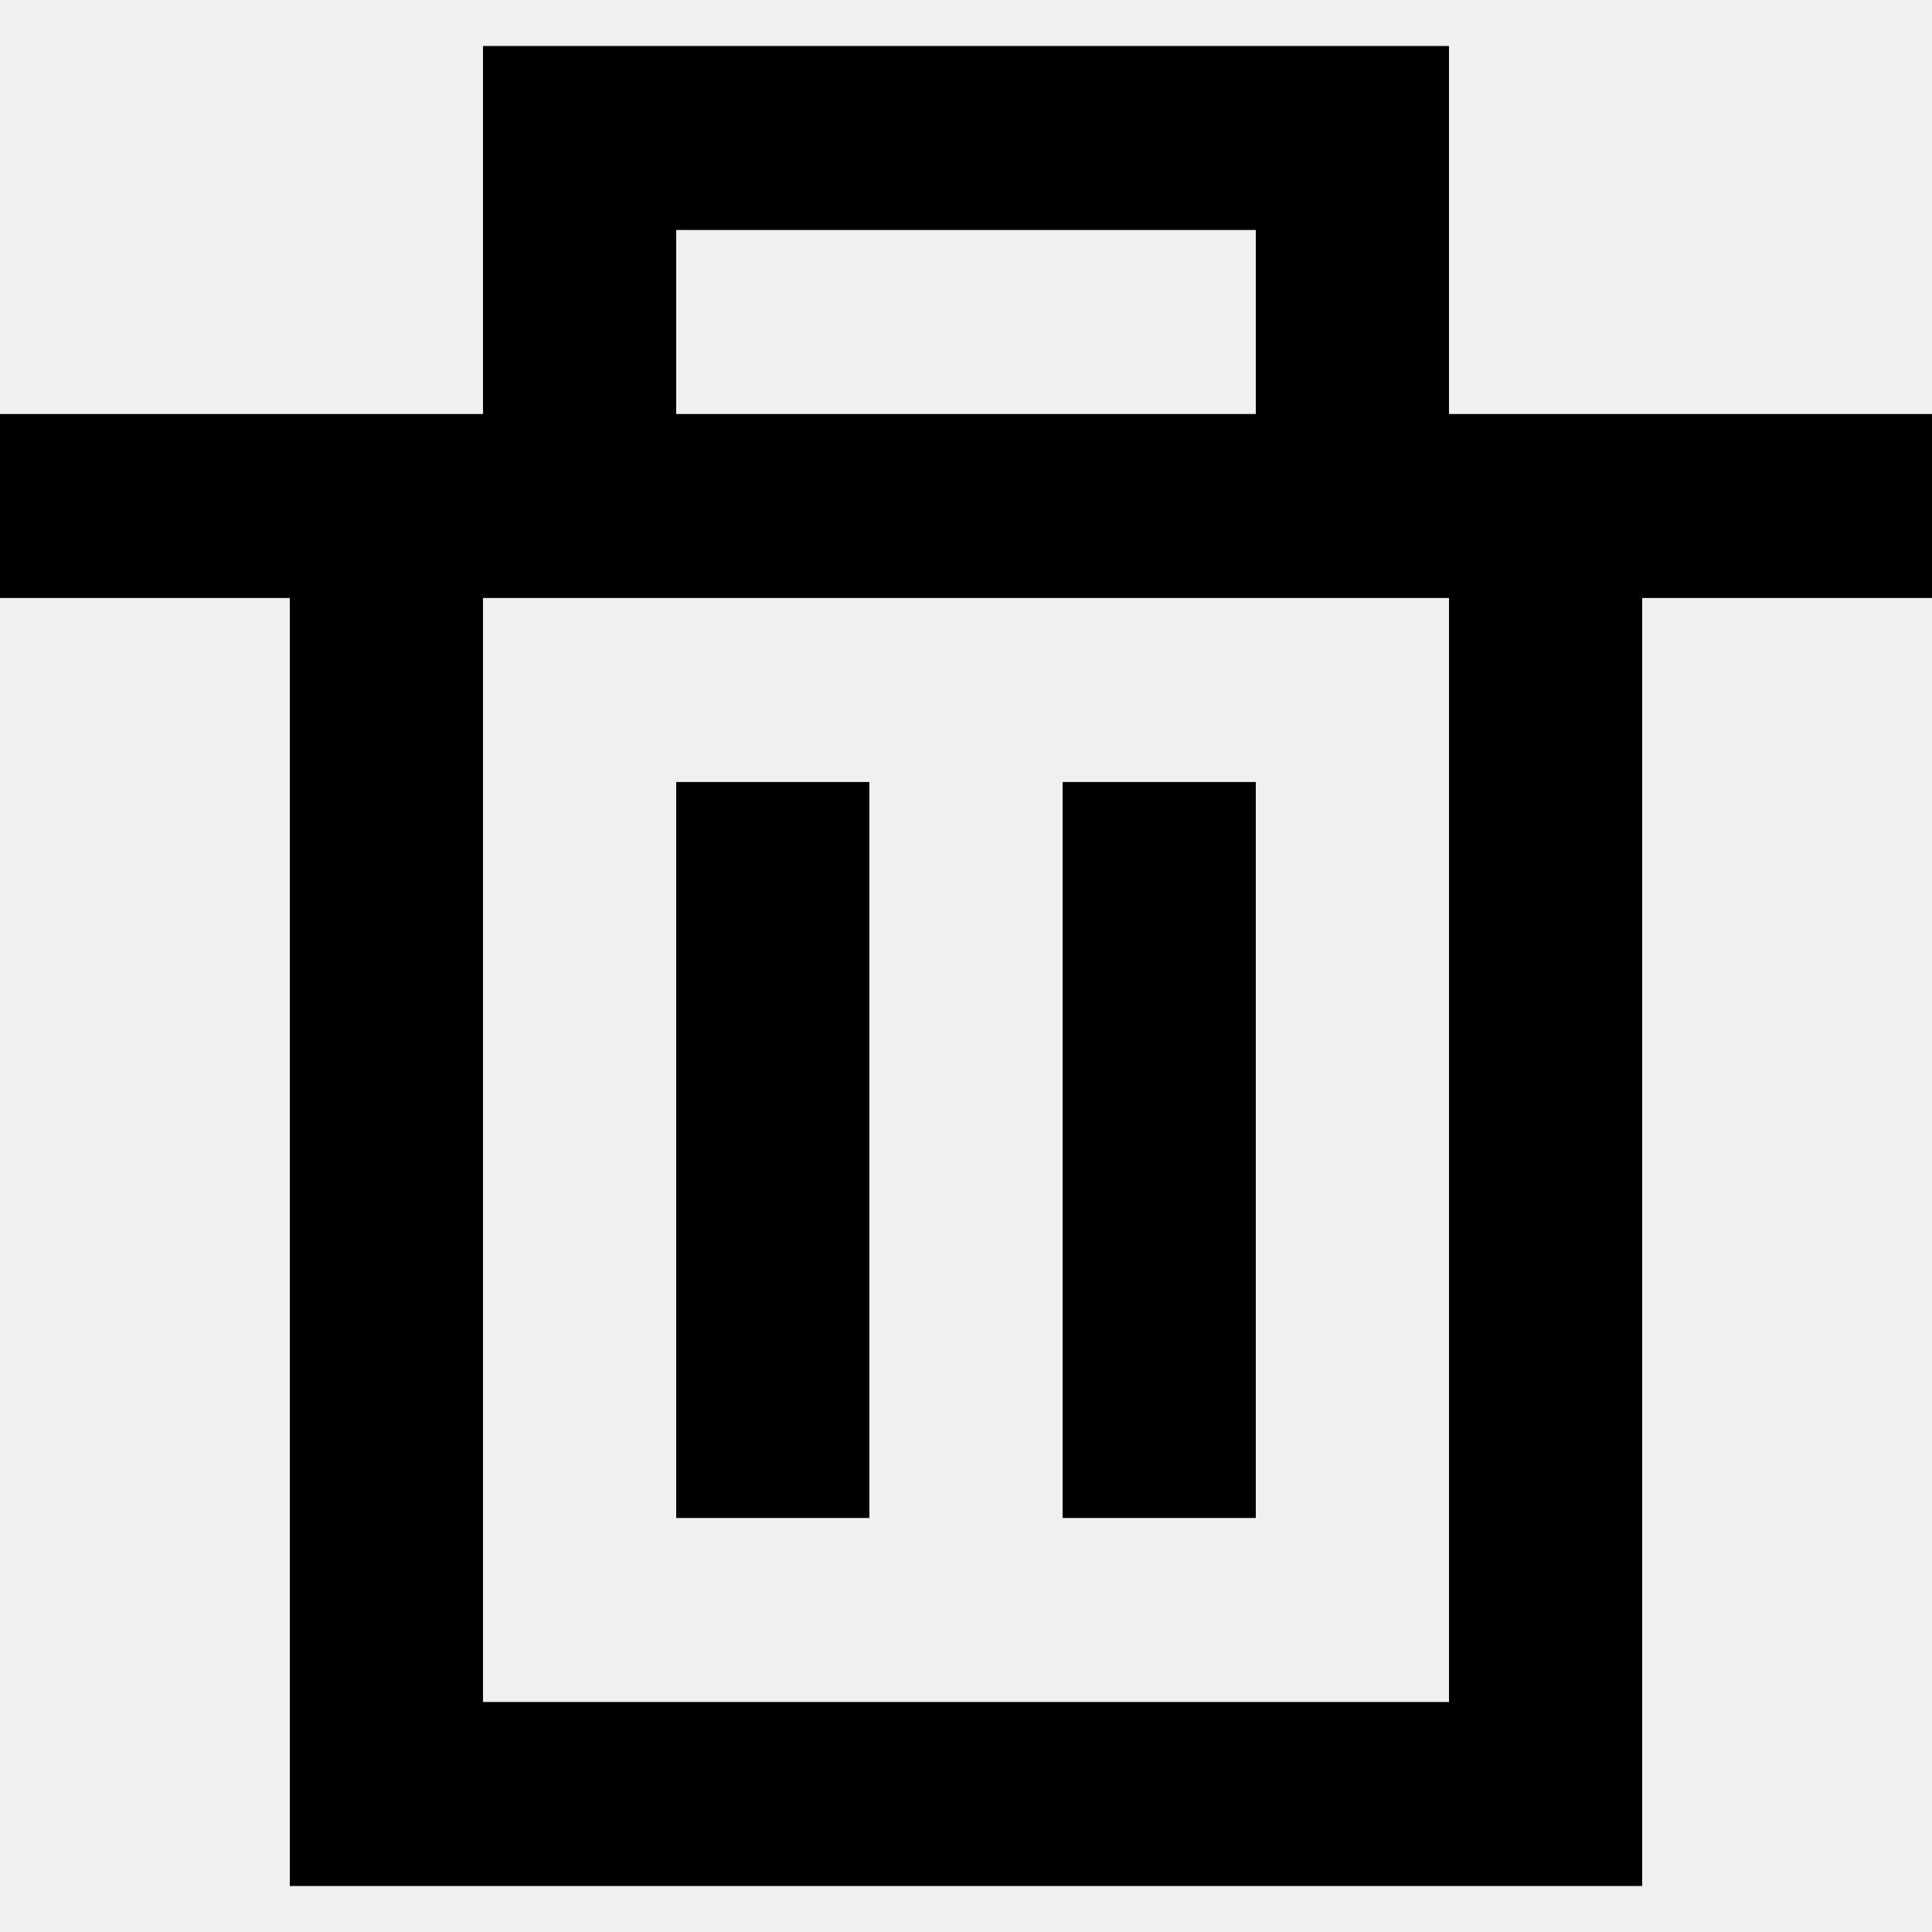
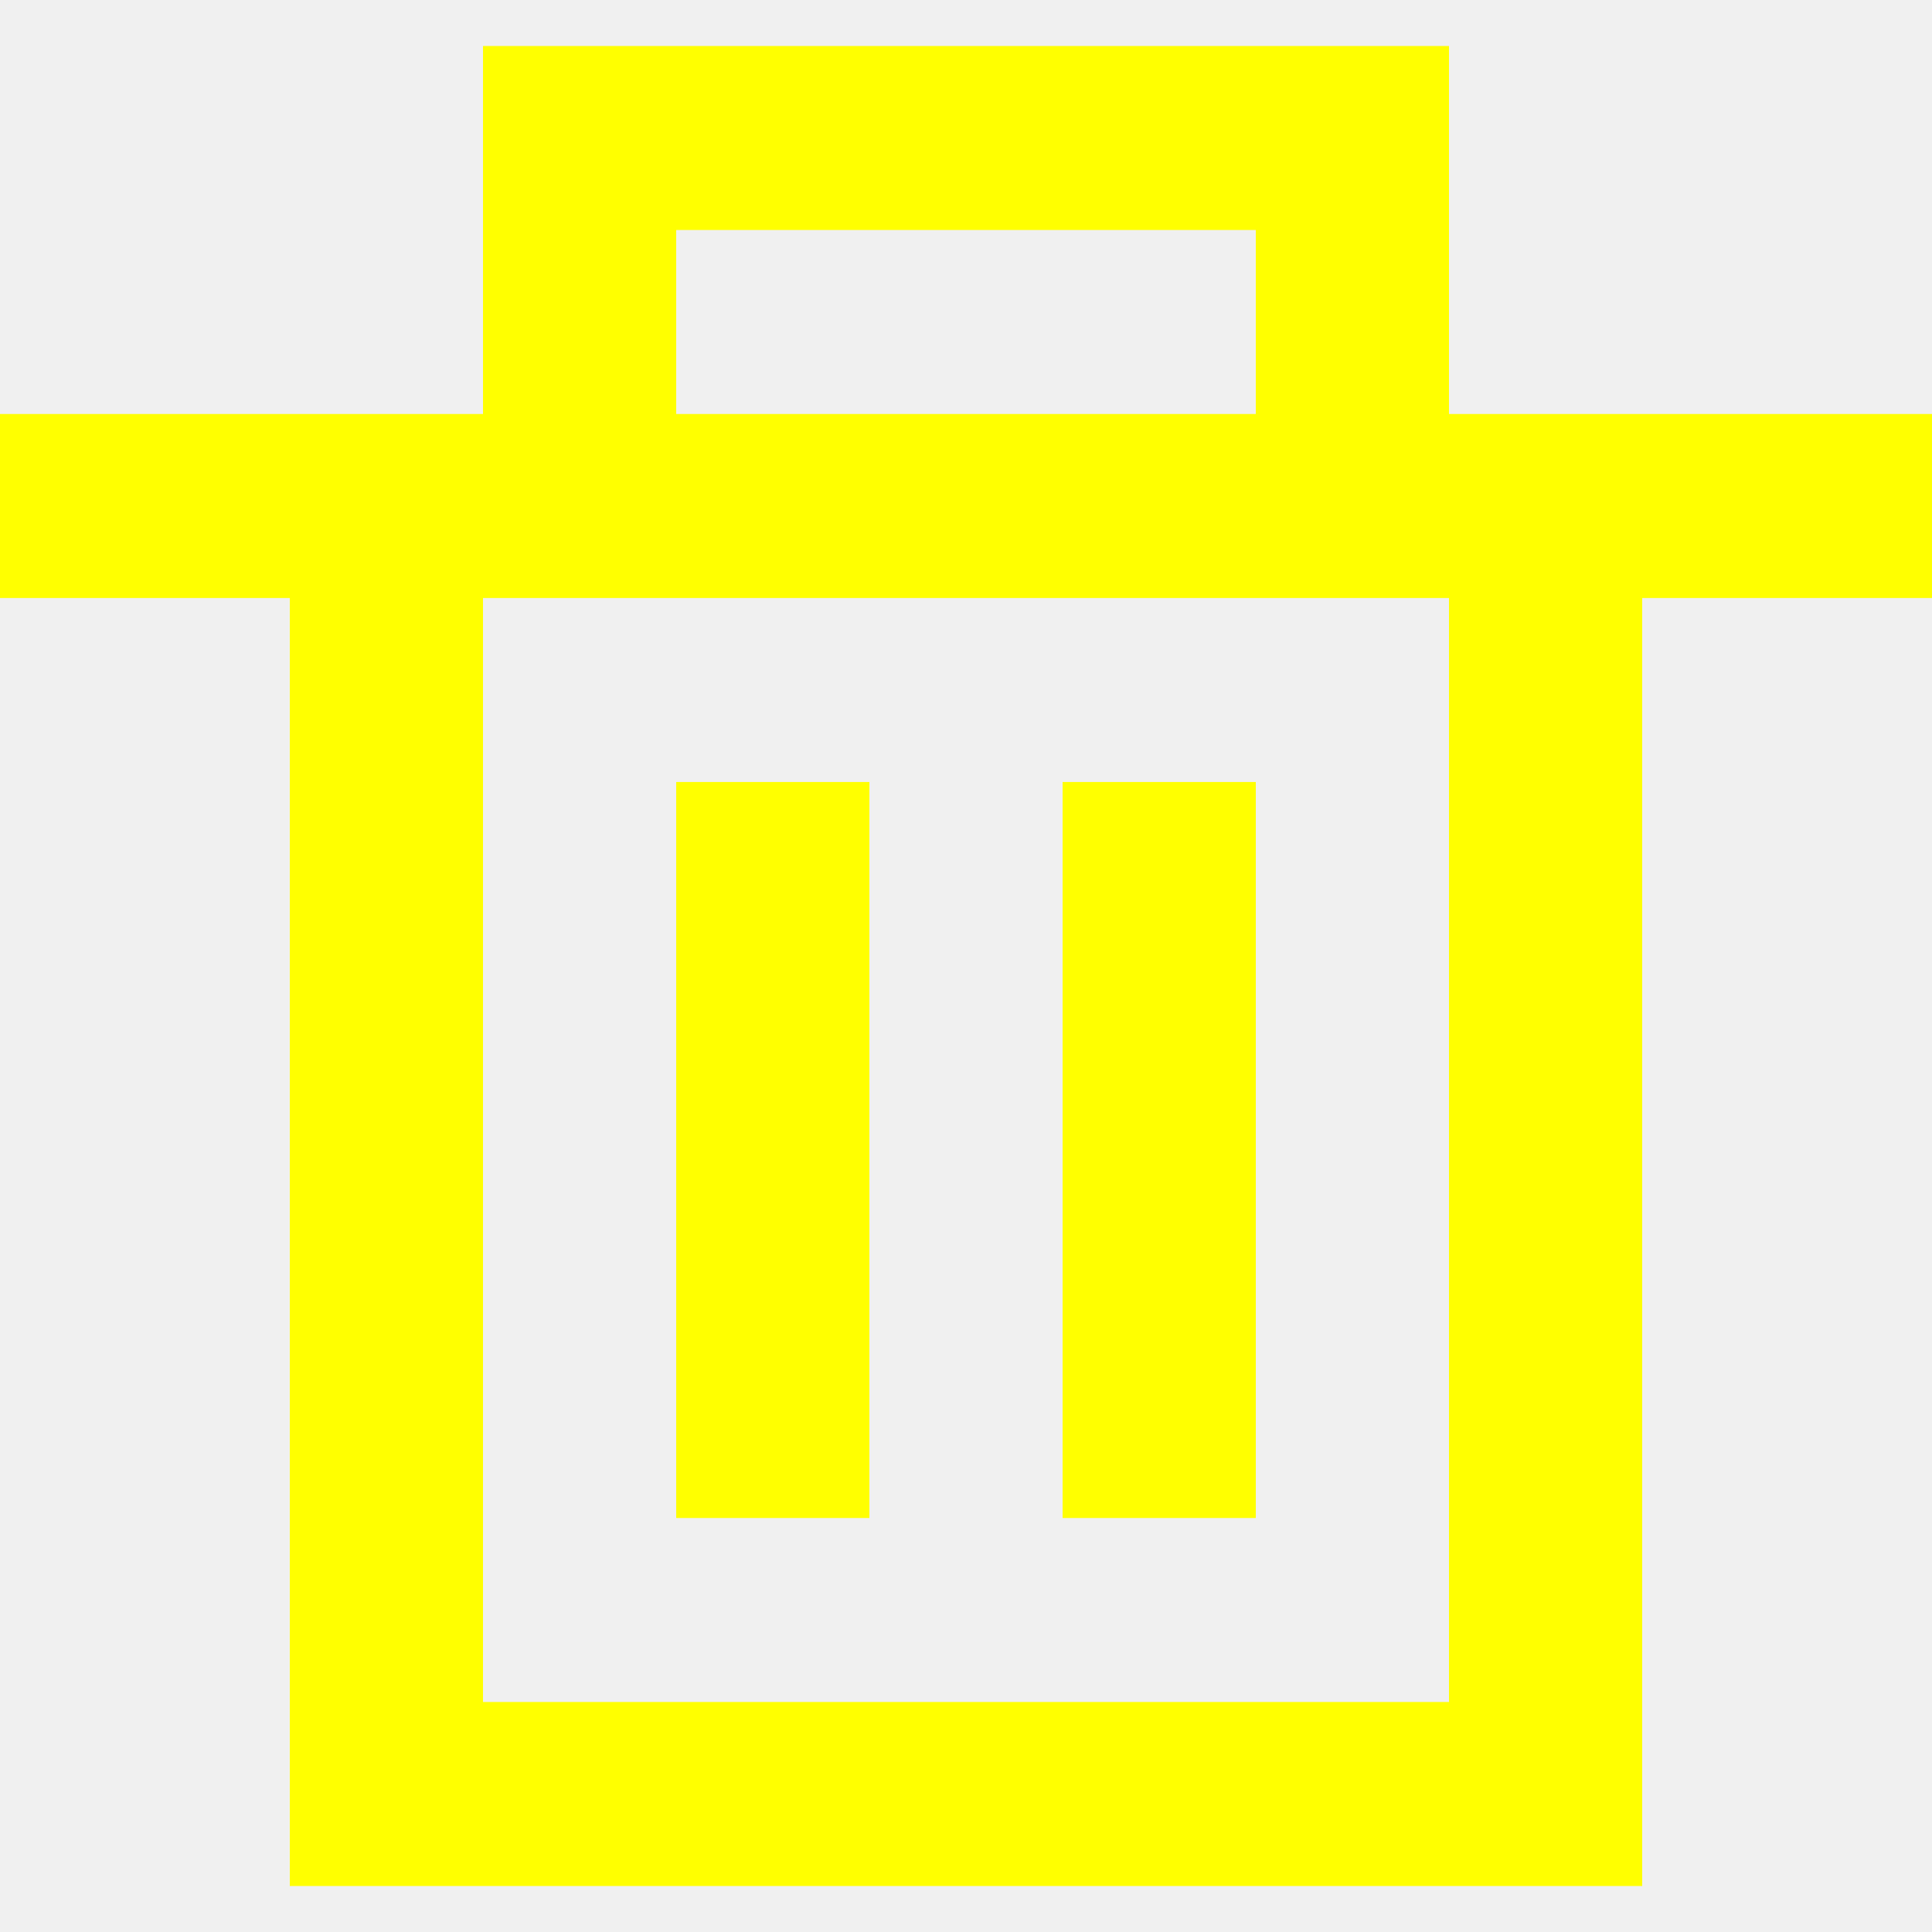
<svg xmlns="http://www.w3.org/2000/svg" width="800px" height="800px" viewBox="0 -0.5 21 21" version="1.1">
  <defs>

</defs>
-   <g id="Page-1" stroke="none" stroke-width="1" fill="none" fill-rule="evenodd">
-     <g id="Dribbble-Light-Preview" transform="translate(-179, -360)" fill="black">
+   <g id="Page-1" stroke="none" stroke-width="1" fill="#fff" fill-rule="evenodd">
+     <g id="Dribbble-Light-Preview" transform="translate(-179, -360)" fill="yellow">
      <g id="icons" transform="translate(56, 160)">
        <path d="M130.35,216 L132.45,216 L132.45,208 L130.35,208 L130.35,216 Z M134.55,216 L136.65,216 L136.65,208 L134.55,208 L134.55,216 Z M128.25,218 L138.75,218 L138.75,206 L128.25,206 L128.25,218 Z M130.35,204 L136.65,204 L136.65,202 L130.35,202 L130.35,204 Z M138.75,204 L138.75,200 L128.25,200 L128.25,204 L123,204 L123,206 L126.15,206 L126.15,220 L140.85,220 L140.85,206 L144,206 L144,204 L138.75,204 Z" id="delete-[#1487]">

</path>
      </g>
    </g>
  </g>
</svg>
